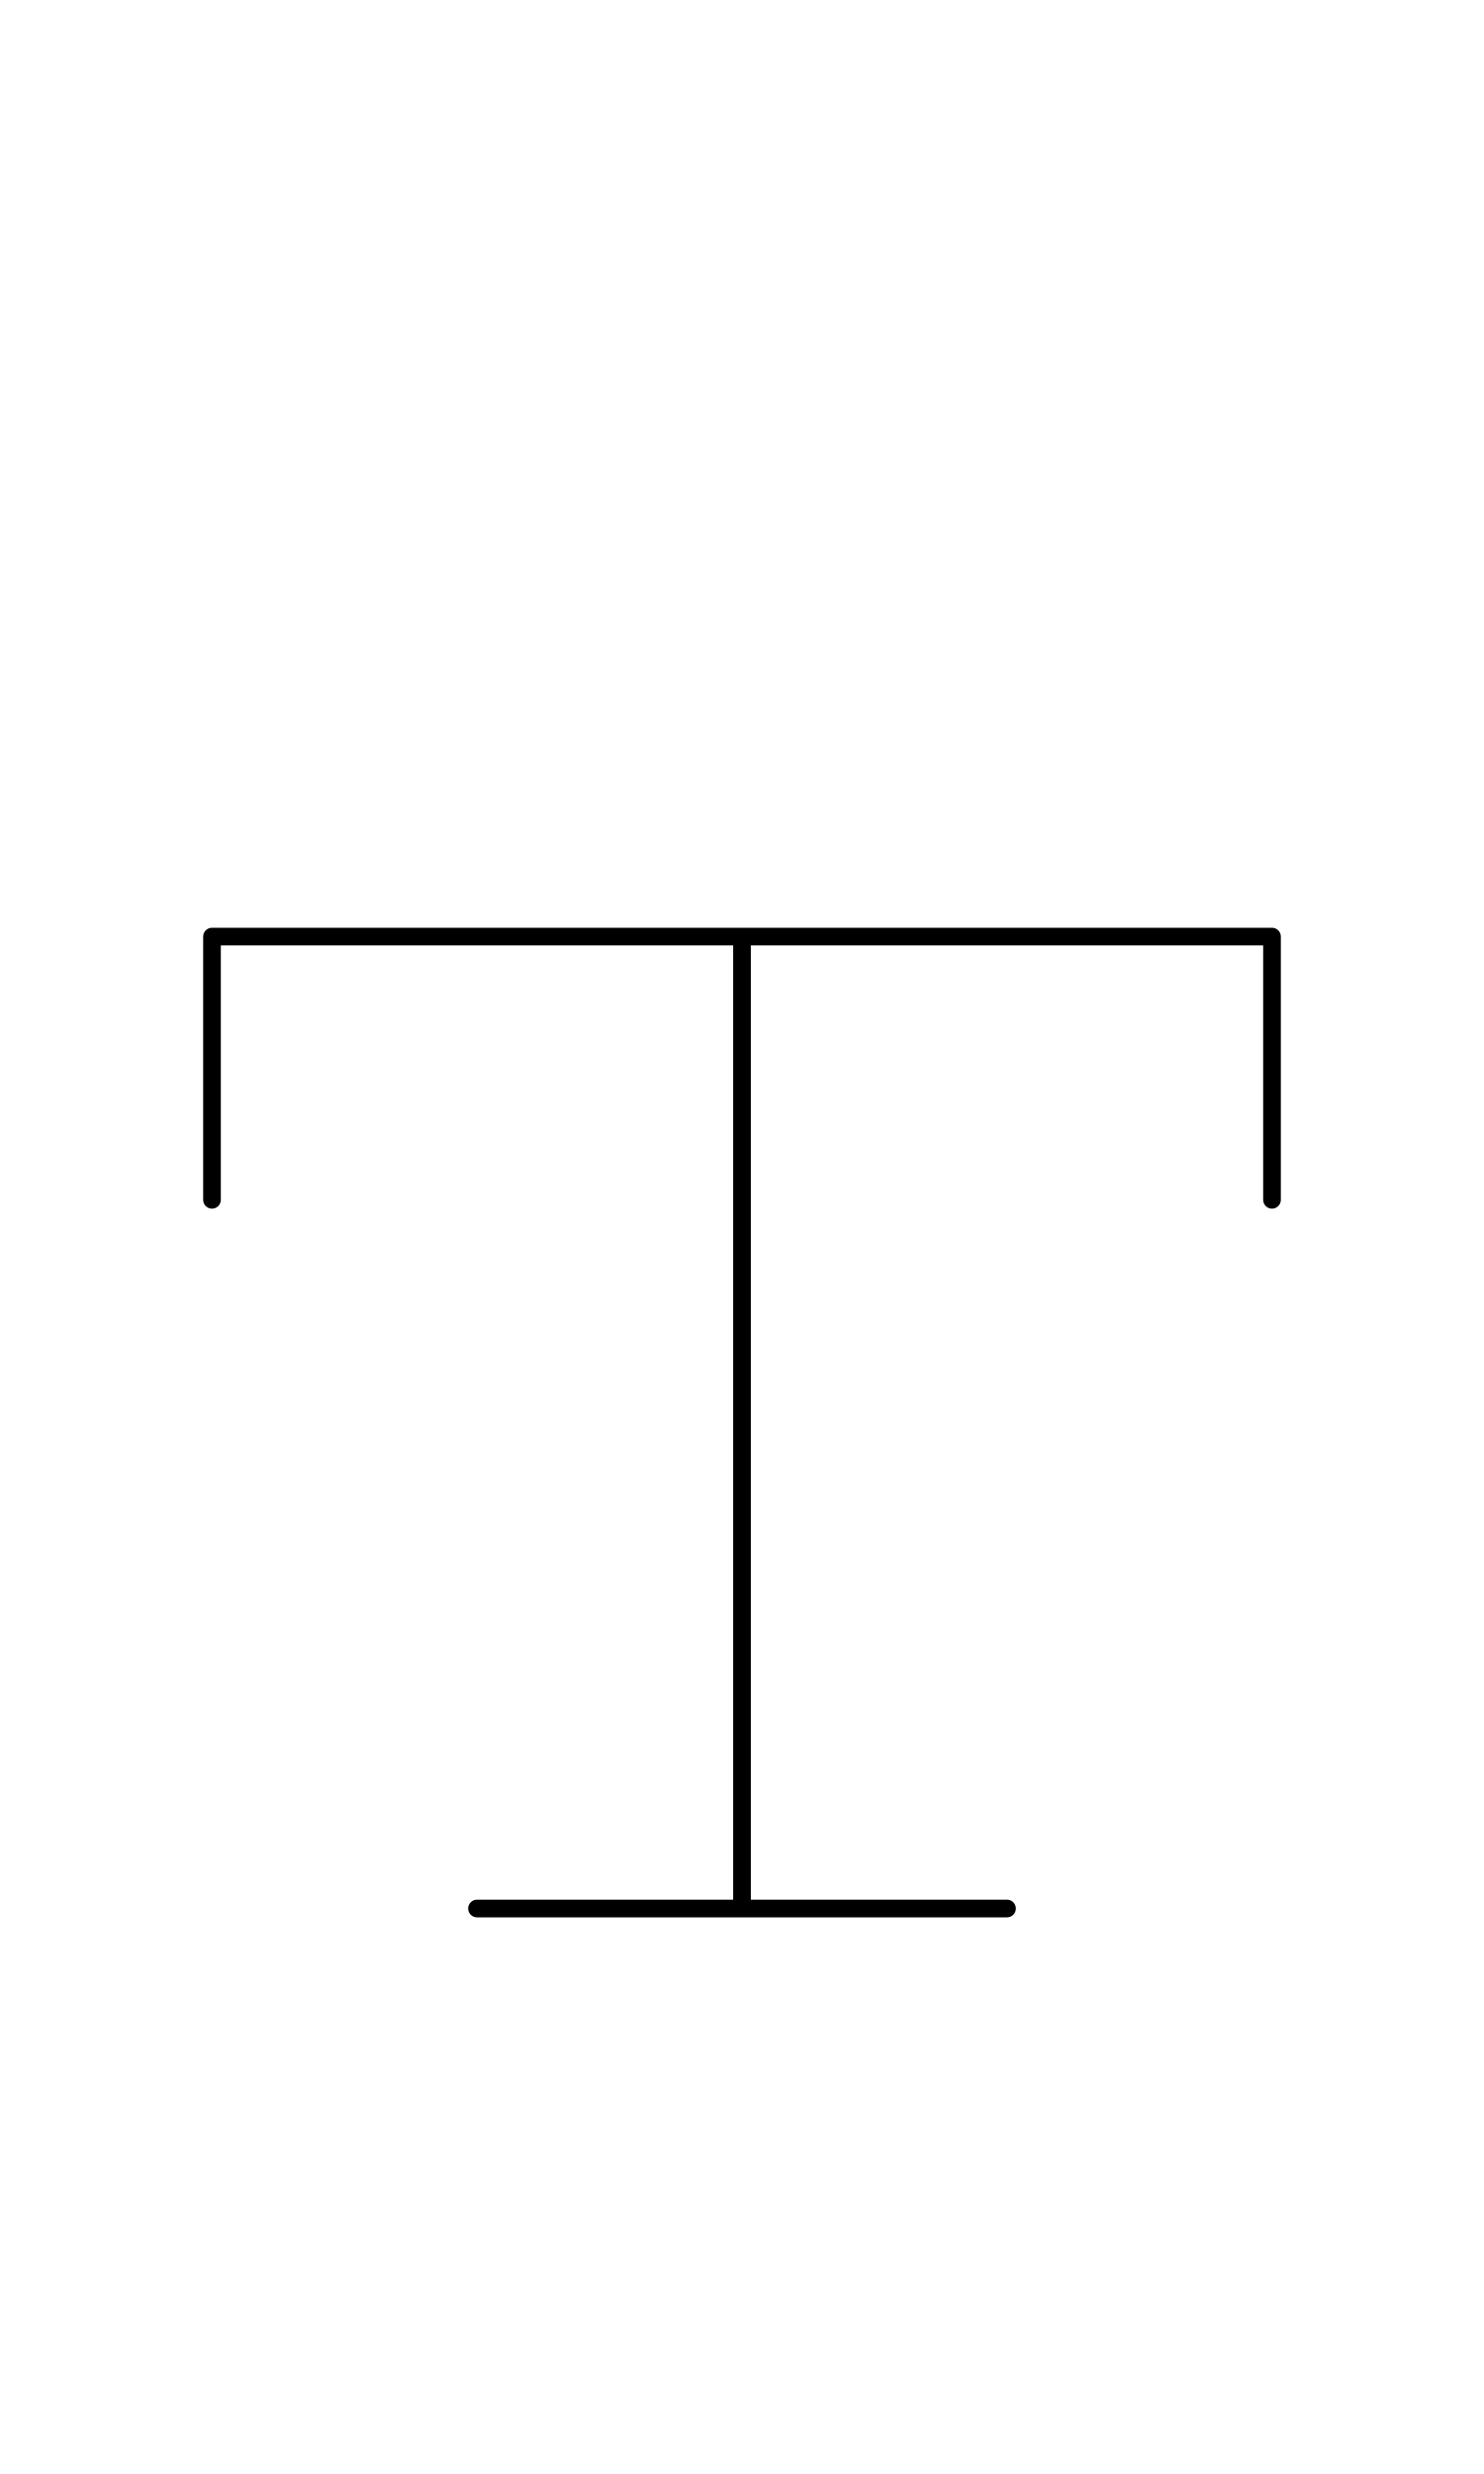
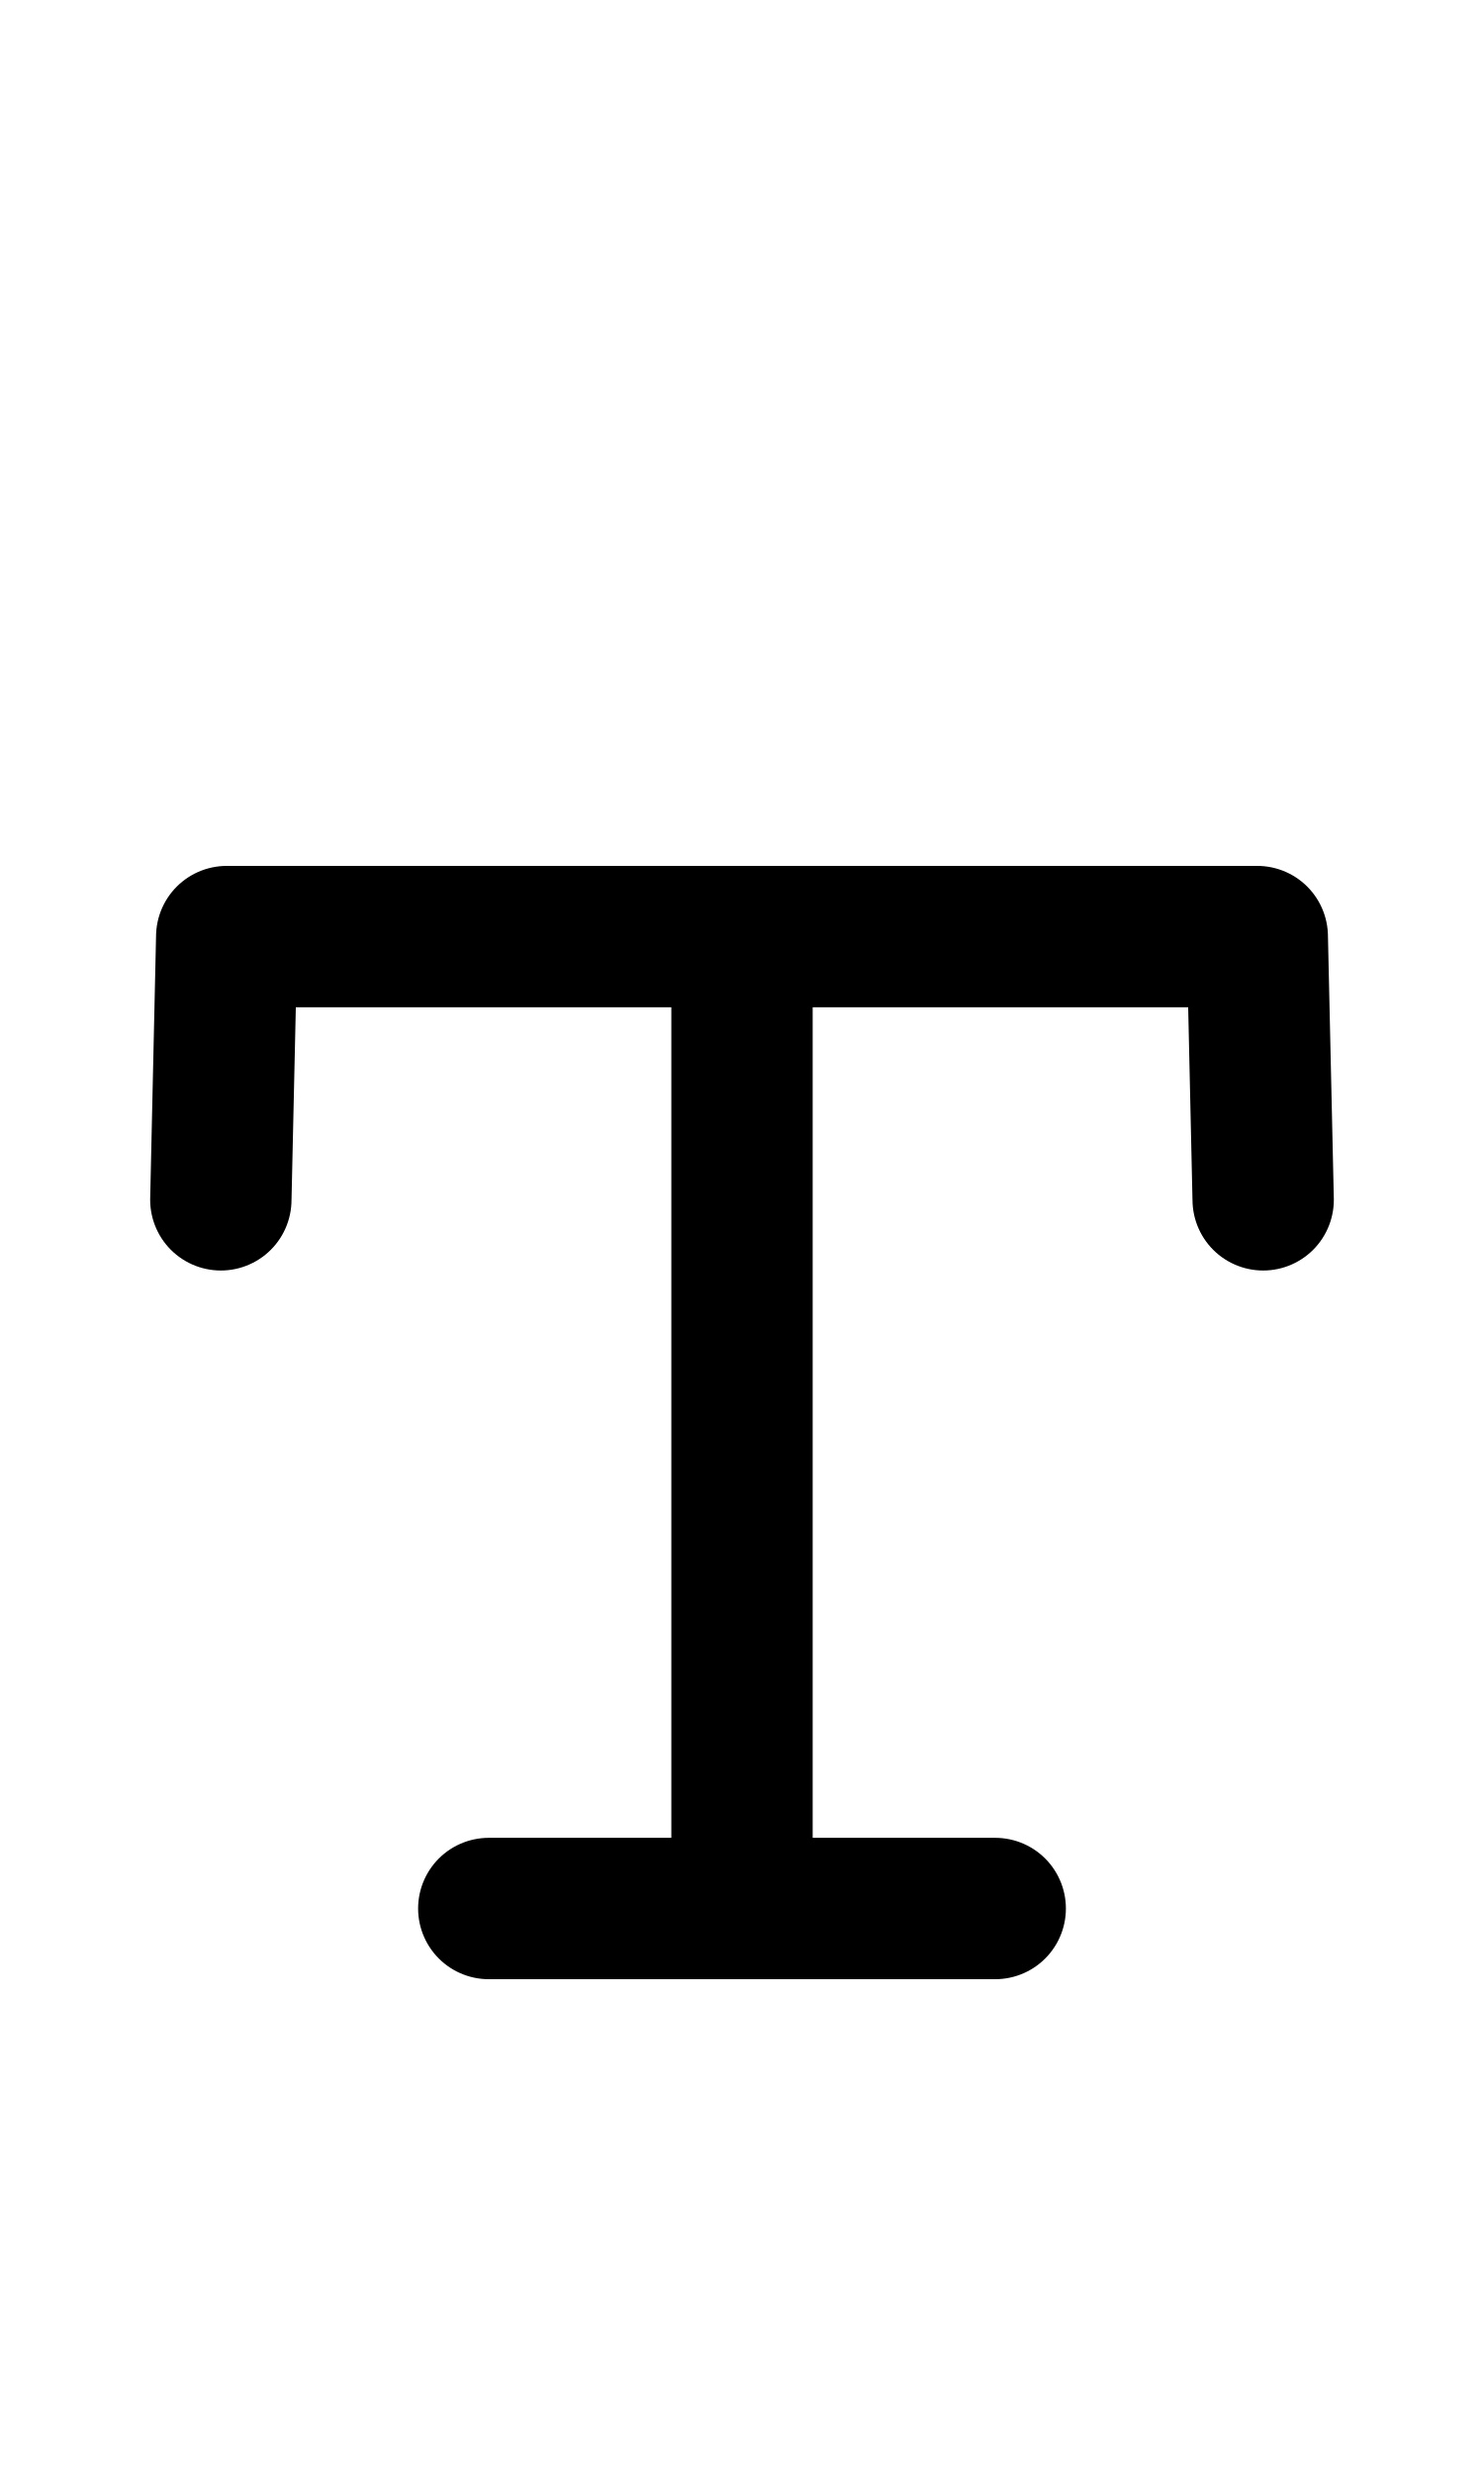
<svg xmlns="http://www.w3.org/2000/svg" width="1008" height="1680" viewBox="0 0 63 105" version="1.1" id="svg5" xml:space="preserve">
  <defs id="defs2" />
  <g id="layer3" style="display:inline;opacity:0.5;stroke-width:3.6;stroke-dasharray:none" transform="matrix(0.8333333,0,0,0.8333333,-157.9762,-173.0963)" />
  <g id="layer2" style="display:inline" />
  <g id="layer1" style="display:inline">
-     <path style="display:inline;fill:none;stroke:#000000;stroke-width:0.75;stroke-linecap:round;stroke-linejoin:round;stroke-dasharray:none" d="M 9,50.922 V 39.75 h 45 v 11.172" id="path40" />
-     <path style="display:inline;fill:none;stroke:#000000;stroke-width:0.75;stroke-linecap:round;stroke-linejoin:round;stroke-dasharray:none" d="M 31.5,80.914 V 39.836" id="path42" />
-     <path style="display:inline;fill:none;stroke:#000000;stroke-width:0.75;stroke-linecap:round;stroke-linejoin:round;stroke-dasharray:none" d="m 20.25,81 22.5,2.1e-5" id="path43" />
+     <path style="display:inline;fill:none;stroke:#000000;stroke-width:6;stroke-linecap:round;stroke-linejoin:round;stroke-dasharray:none" d="m 9.375,50.922 0.25,-11.172 h 43.75 l 0.25,11.172" id="path40" />
+     <path style="display:inline;fill:none;stroke:#000000;stroke-width:6;stroke-linecap:round;stroke-linejoin:round;stroke-dasharray:none" d="M 31.5,80.914 V 39.836" id="path42" />
+     <path style="display:inline;fill:none;stroke:#000000;stroke-width:6;stroke-linecap:round;stroke-linejoin:round;stroke-dasharray:none" d="m 20.75,81 21.5,2.1e-5" id="path43" />
  </g>
</svg>
